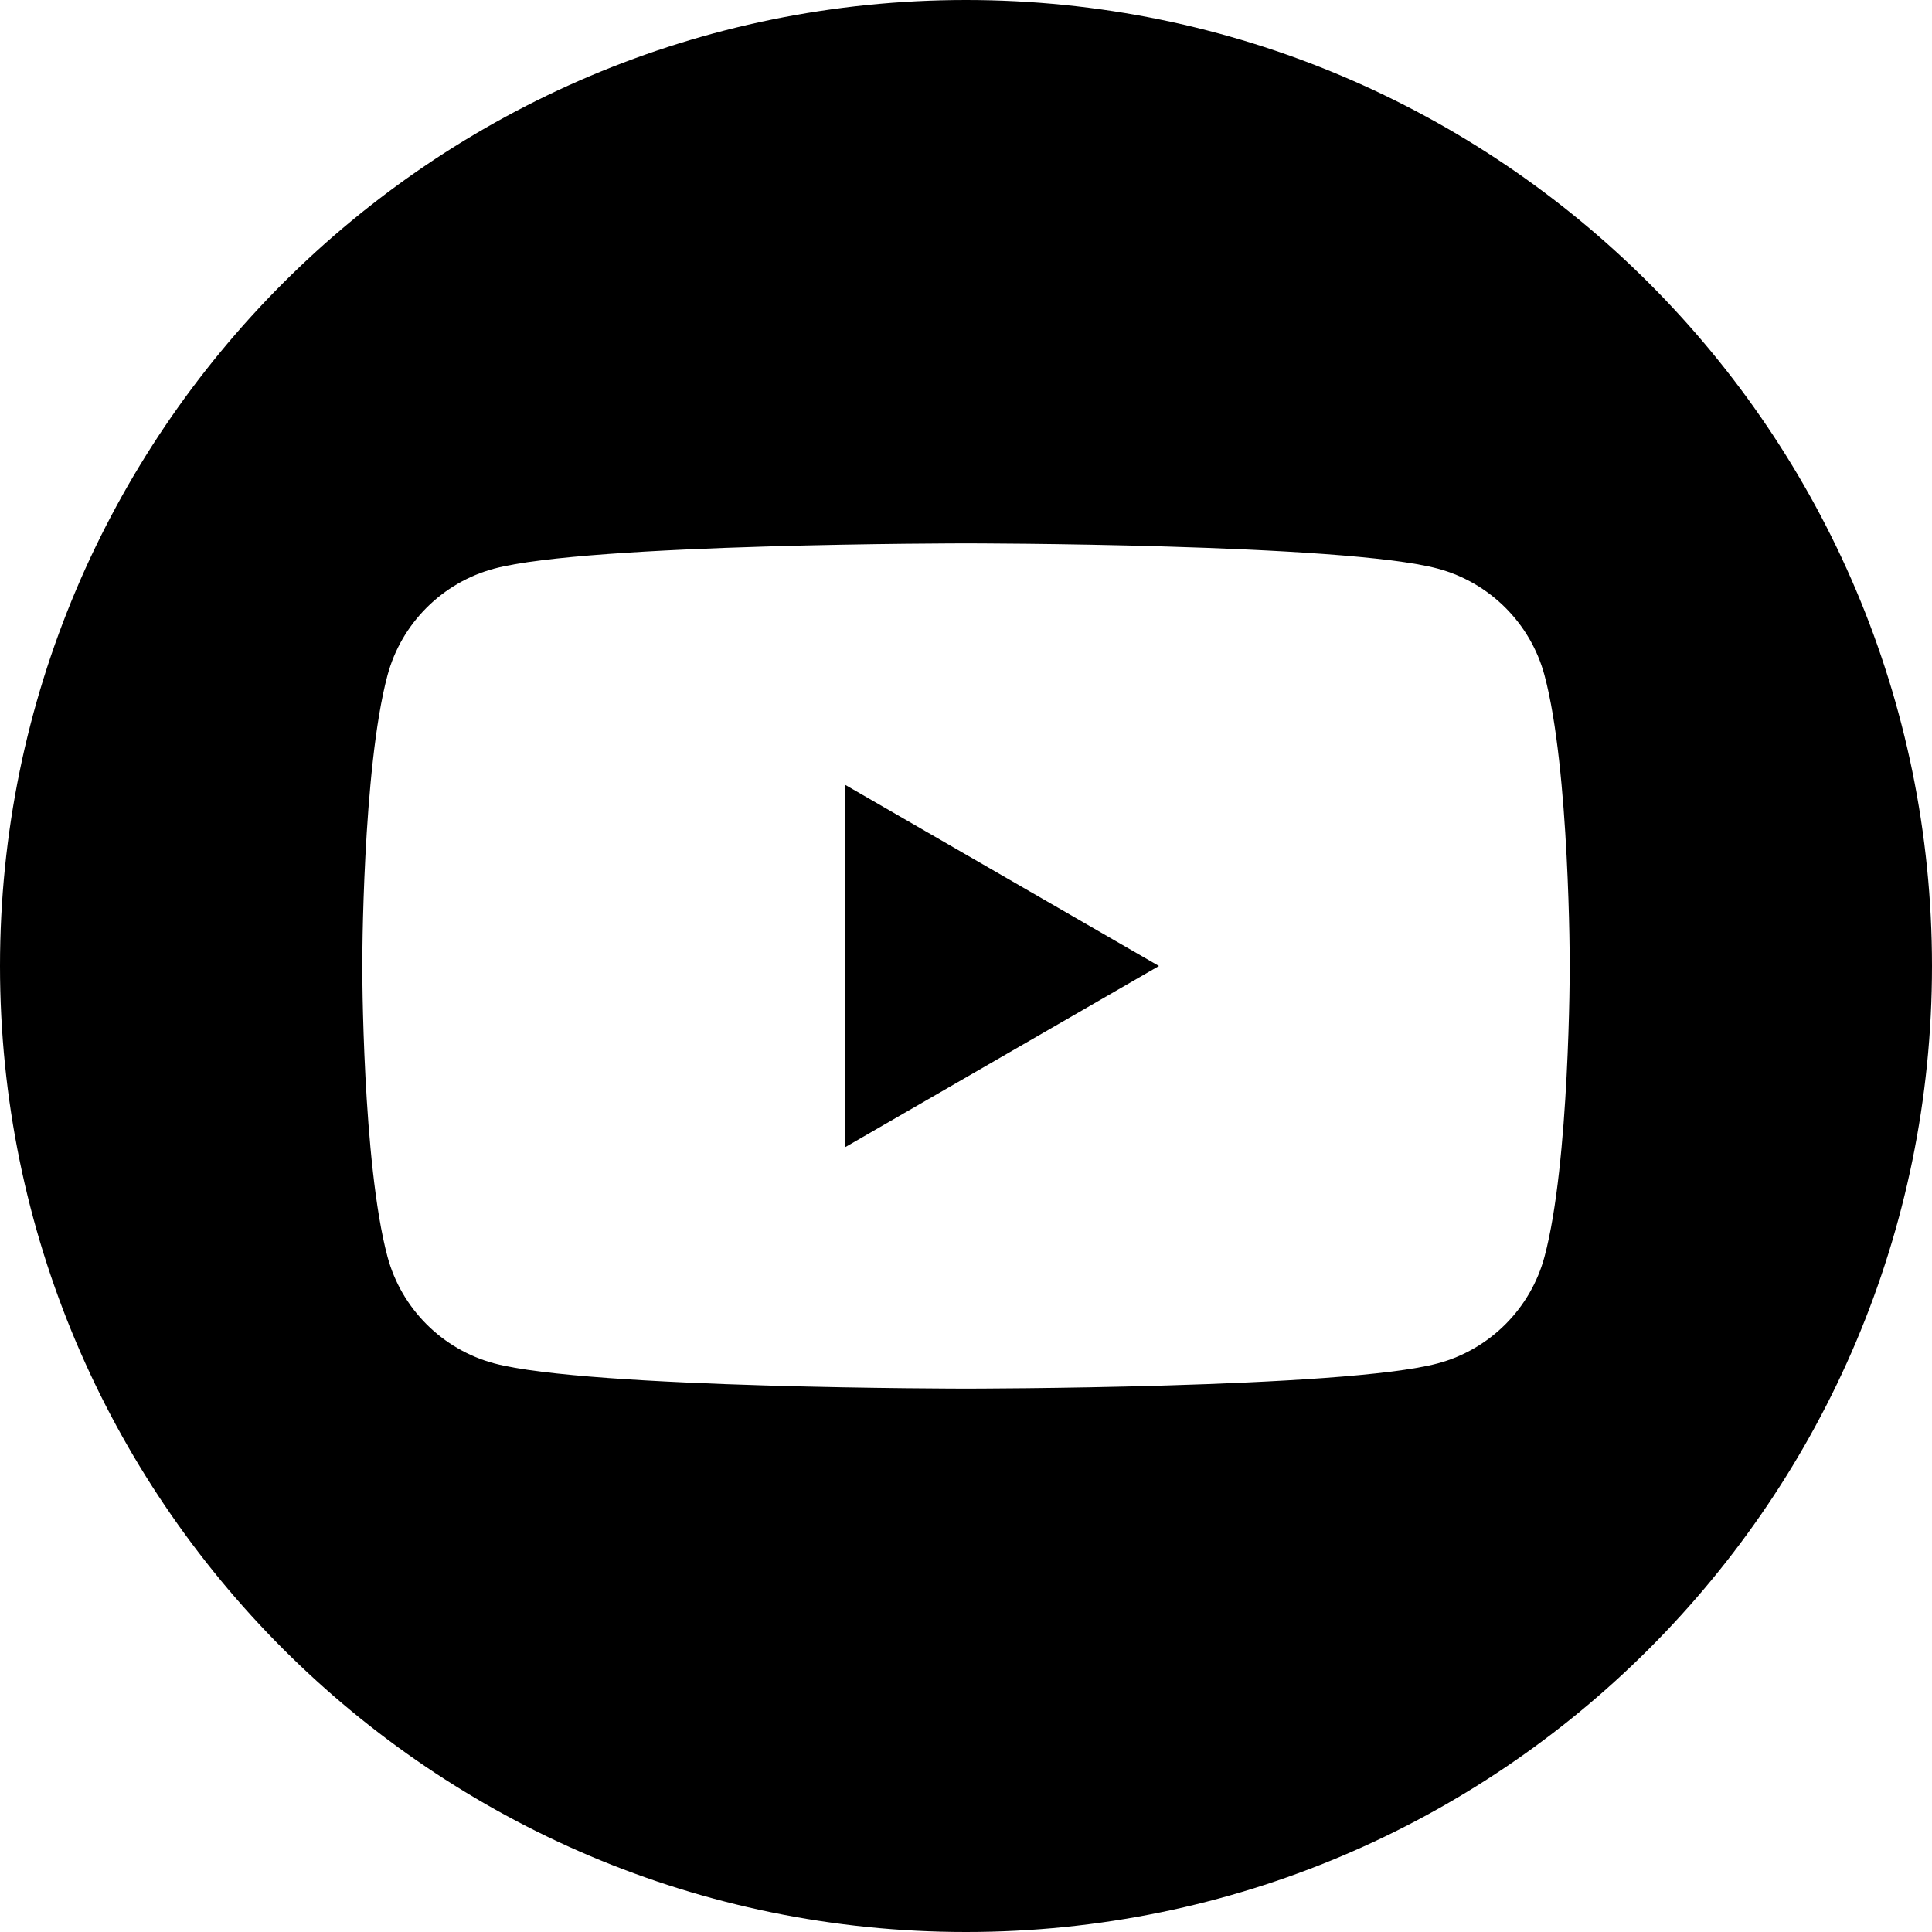
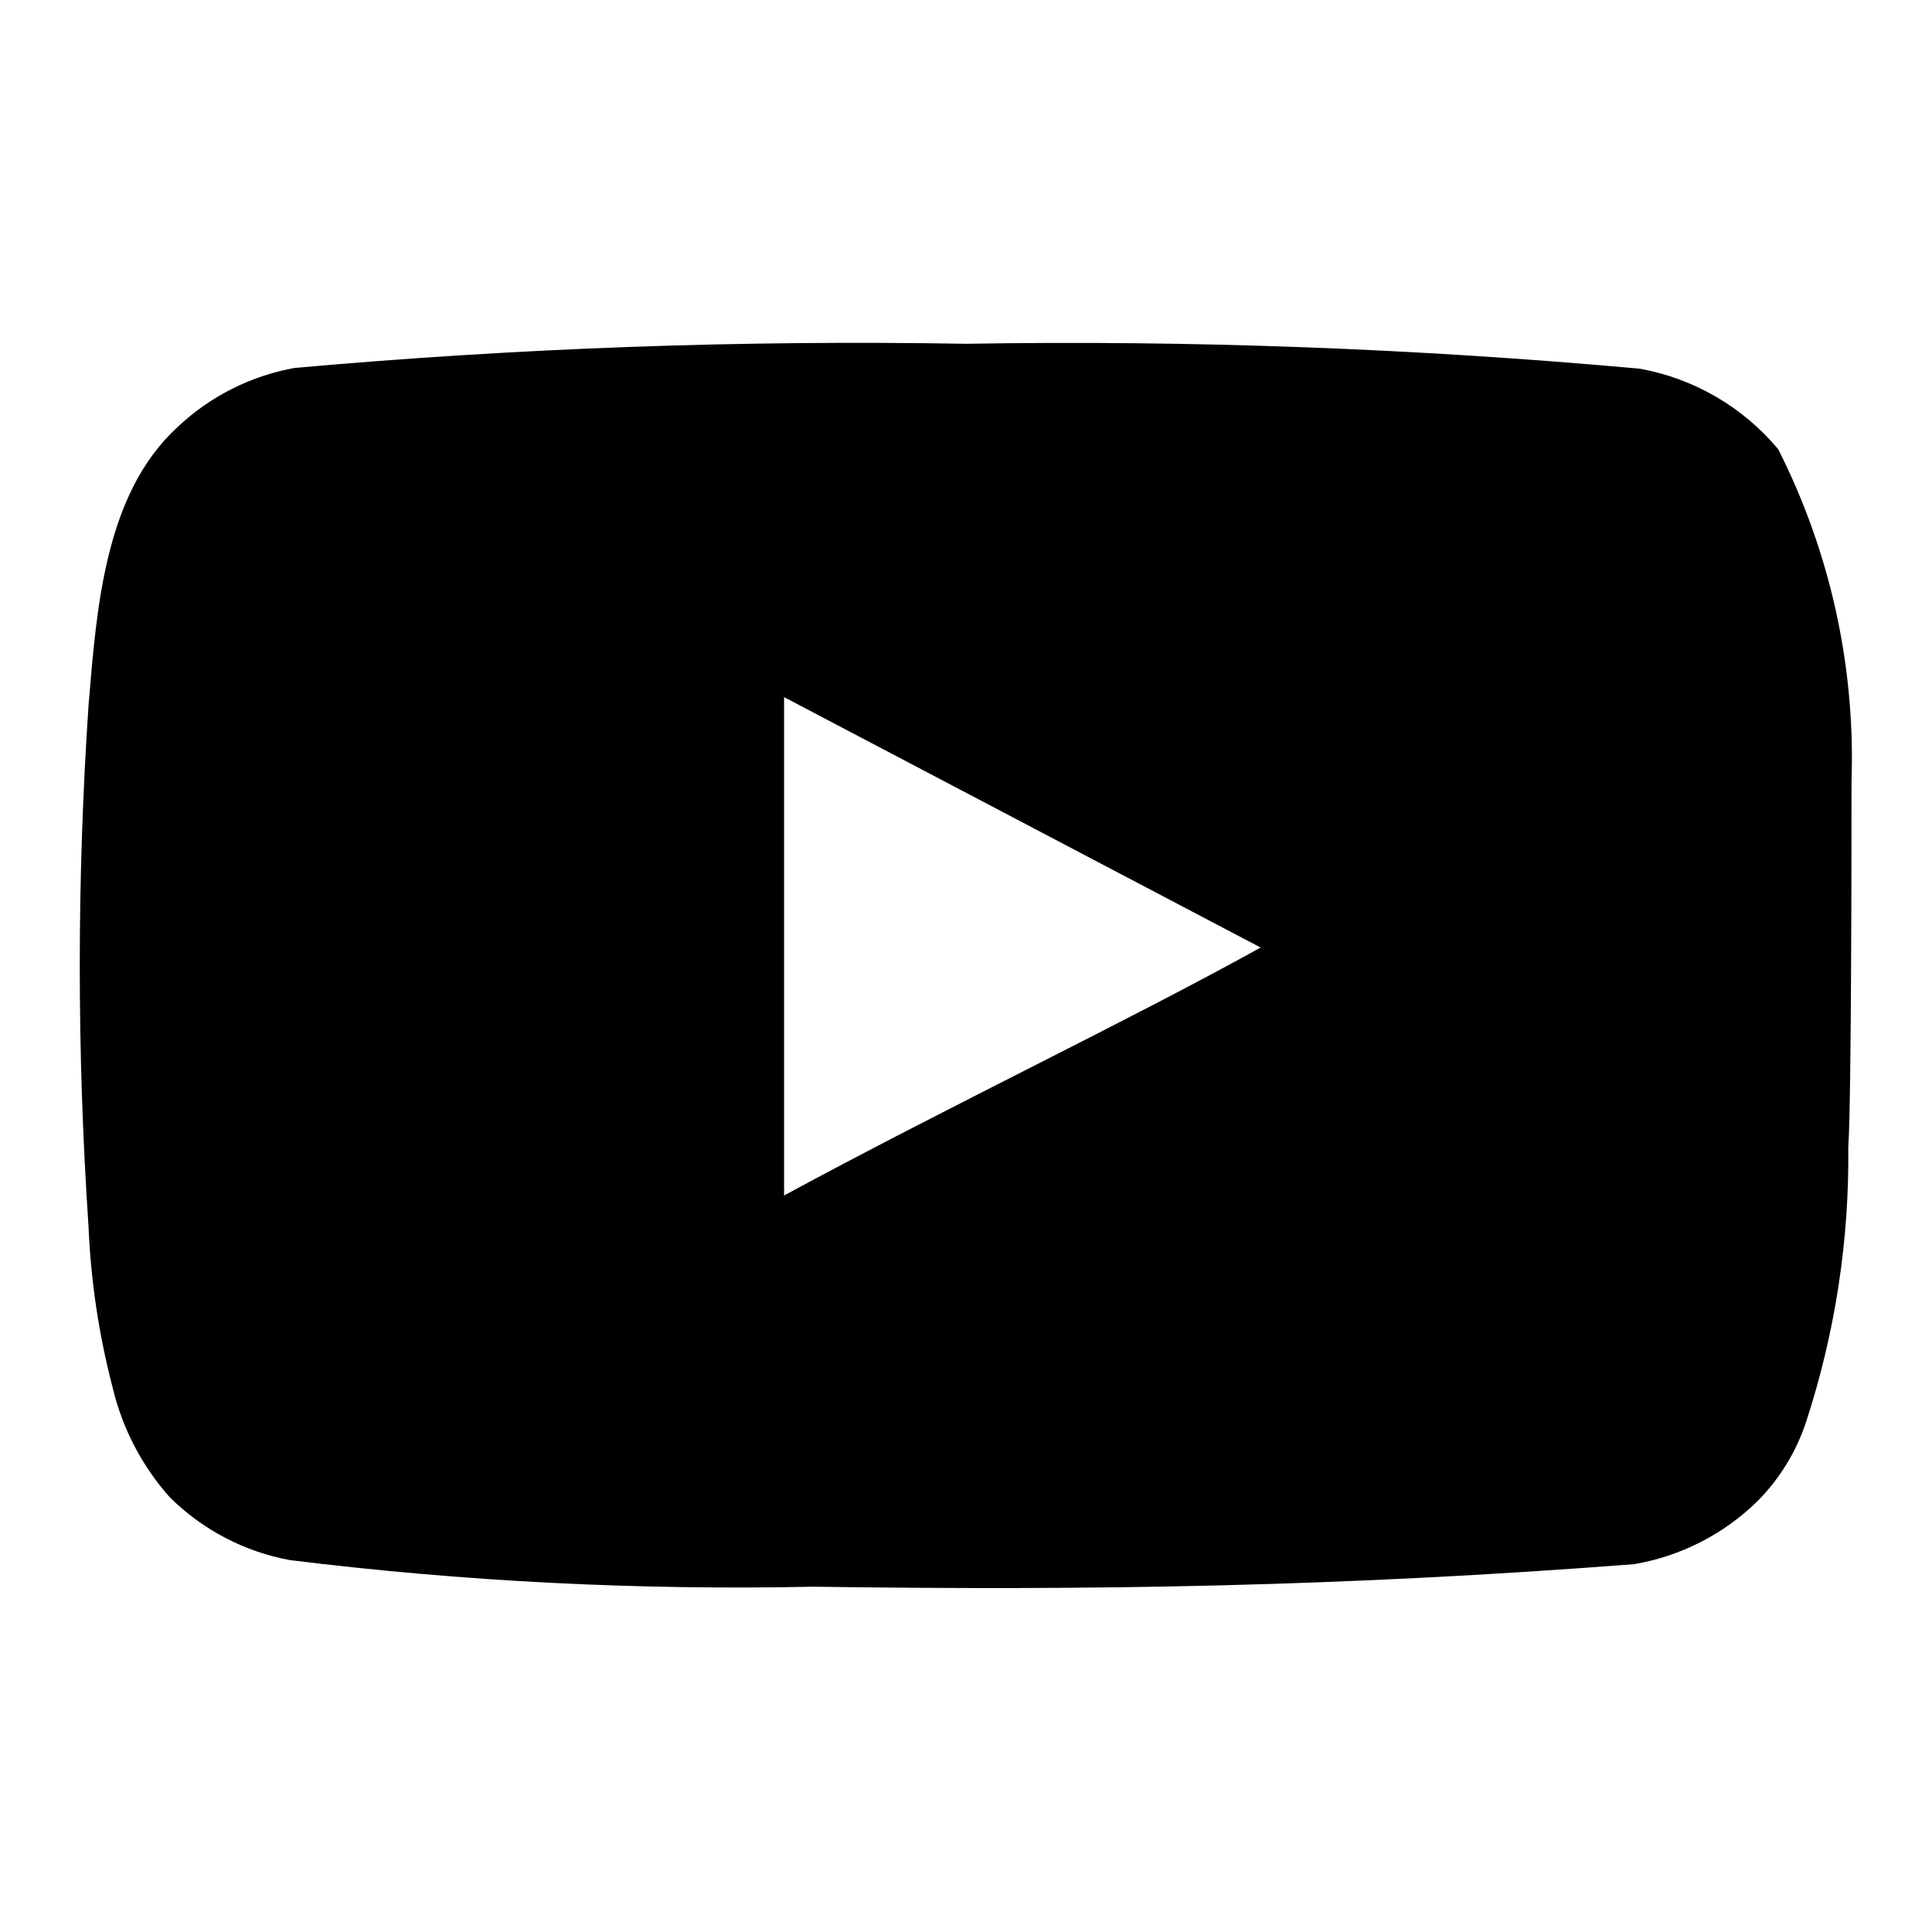
- <svg xmlns="http://www.w3.org/2000/svg" height="26" version="1.1" viewBox="0 0 512 512" width="26" fill="currentColor">
-   <path d="M256,0c141.29,0 256,114.71 256,256c0,141.29 -114.71,256 -256,256c-141.29,0 -256,-114.71 -256,-256c0,-141.29 114.71,-256 256,-256Zm153.315,178.978c-3.68,-13.769 -14.522,-24.61 -28.29,-28.29c-24.958,-6.688 -125.025,-6.688 -125.025,-6.688c0,0 -100.067,0 -125.025,6.688c-13.765,3.68 -24.61,14.521 -28.29,28.29c-6.685,24.955 -6.685,77.024 -6.685,77.024c0,0 0,52.067 6.685,77.02c3.68,13.769 14.525,24.614 28.29,28.293c24.958,6.685 125.025,6.685 125.025,6.685c0,0 100.067,0 125.025,-6.685c13.768,-3.679 24.61,-14.524 28.29,-28.293c6.685,-24.953 6.685,-77.02 6.685,-77.02c0,0 0,-52.069 -6.685,-77.024Zm-185.316,125.025l0,-96.002l83.137,48.001l-83.137,48.001Z" />
+ <svg xmlns="http://www.w3.org/2000/svg" viewBox="0 0 18 18" fill="currentColor">
+   <path d="M17.25 7.283C17.287 6.209 17.052 5.144 16.567 4.185C16.238 3.792 15.782 3.526 15.277 3.435C13.19 3.246 11.095 3.168 9 3.203C6.912 3.167 4.824 3.242 2.745 3.428C2.334 3.502 1.953 3.695 1.65 3.983C0.975 4.605 0.9 5.67 0.825 6.57C0.716 8.188 0.716 9.812 0.825 11.43C0.846 11.937 0.922 12.44 1.05 12.93C1.14 13.309 1.323 13.659 1.582 13.95C1.888 14.253 2.277 14.457 2.7 14.535C4.317 14.735 5.946 14.817 7.575 14.783C10.2 14.82 12.502 14.783 15.225 14.573C15.658 14.499 16.058 14.295 16.372 13.988C16.582 13.777 16.739 13.52 16.83 13.238C17.098 12.415 17.23 11.553 17.22 10.688C17.25 10.268 17.25 7.733 17.25 7.283ZM7.305 11.138V6.495L11.745 8.828C10.5 9.518 8.857 10.298 7.305 11.138Z" />
</svg>
